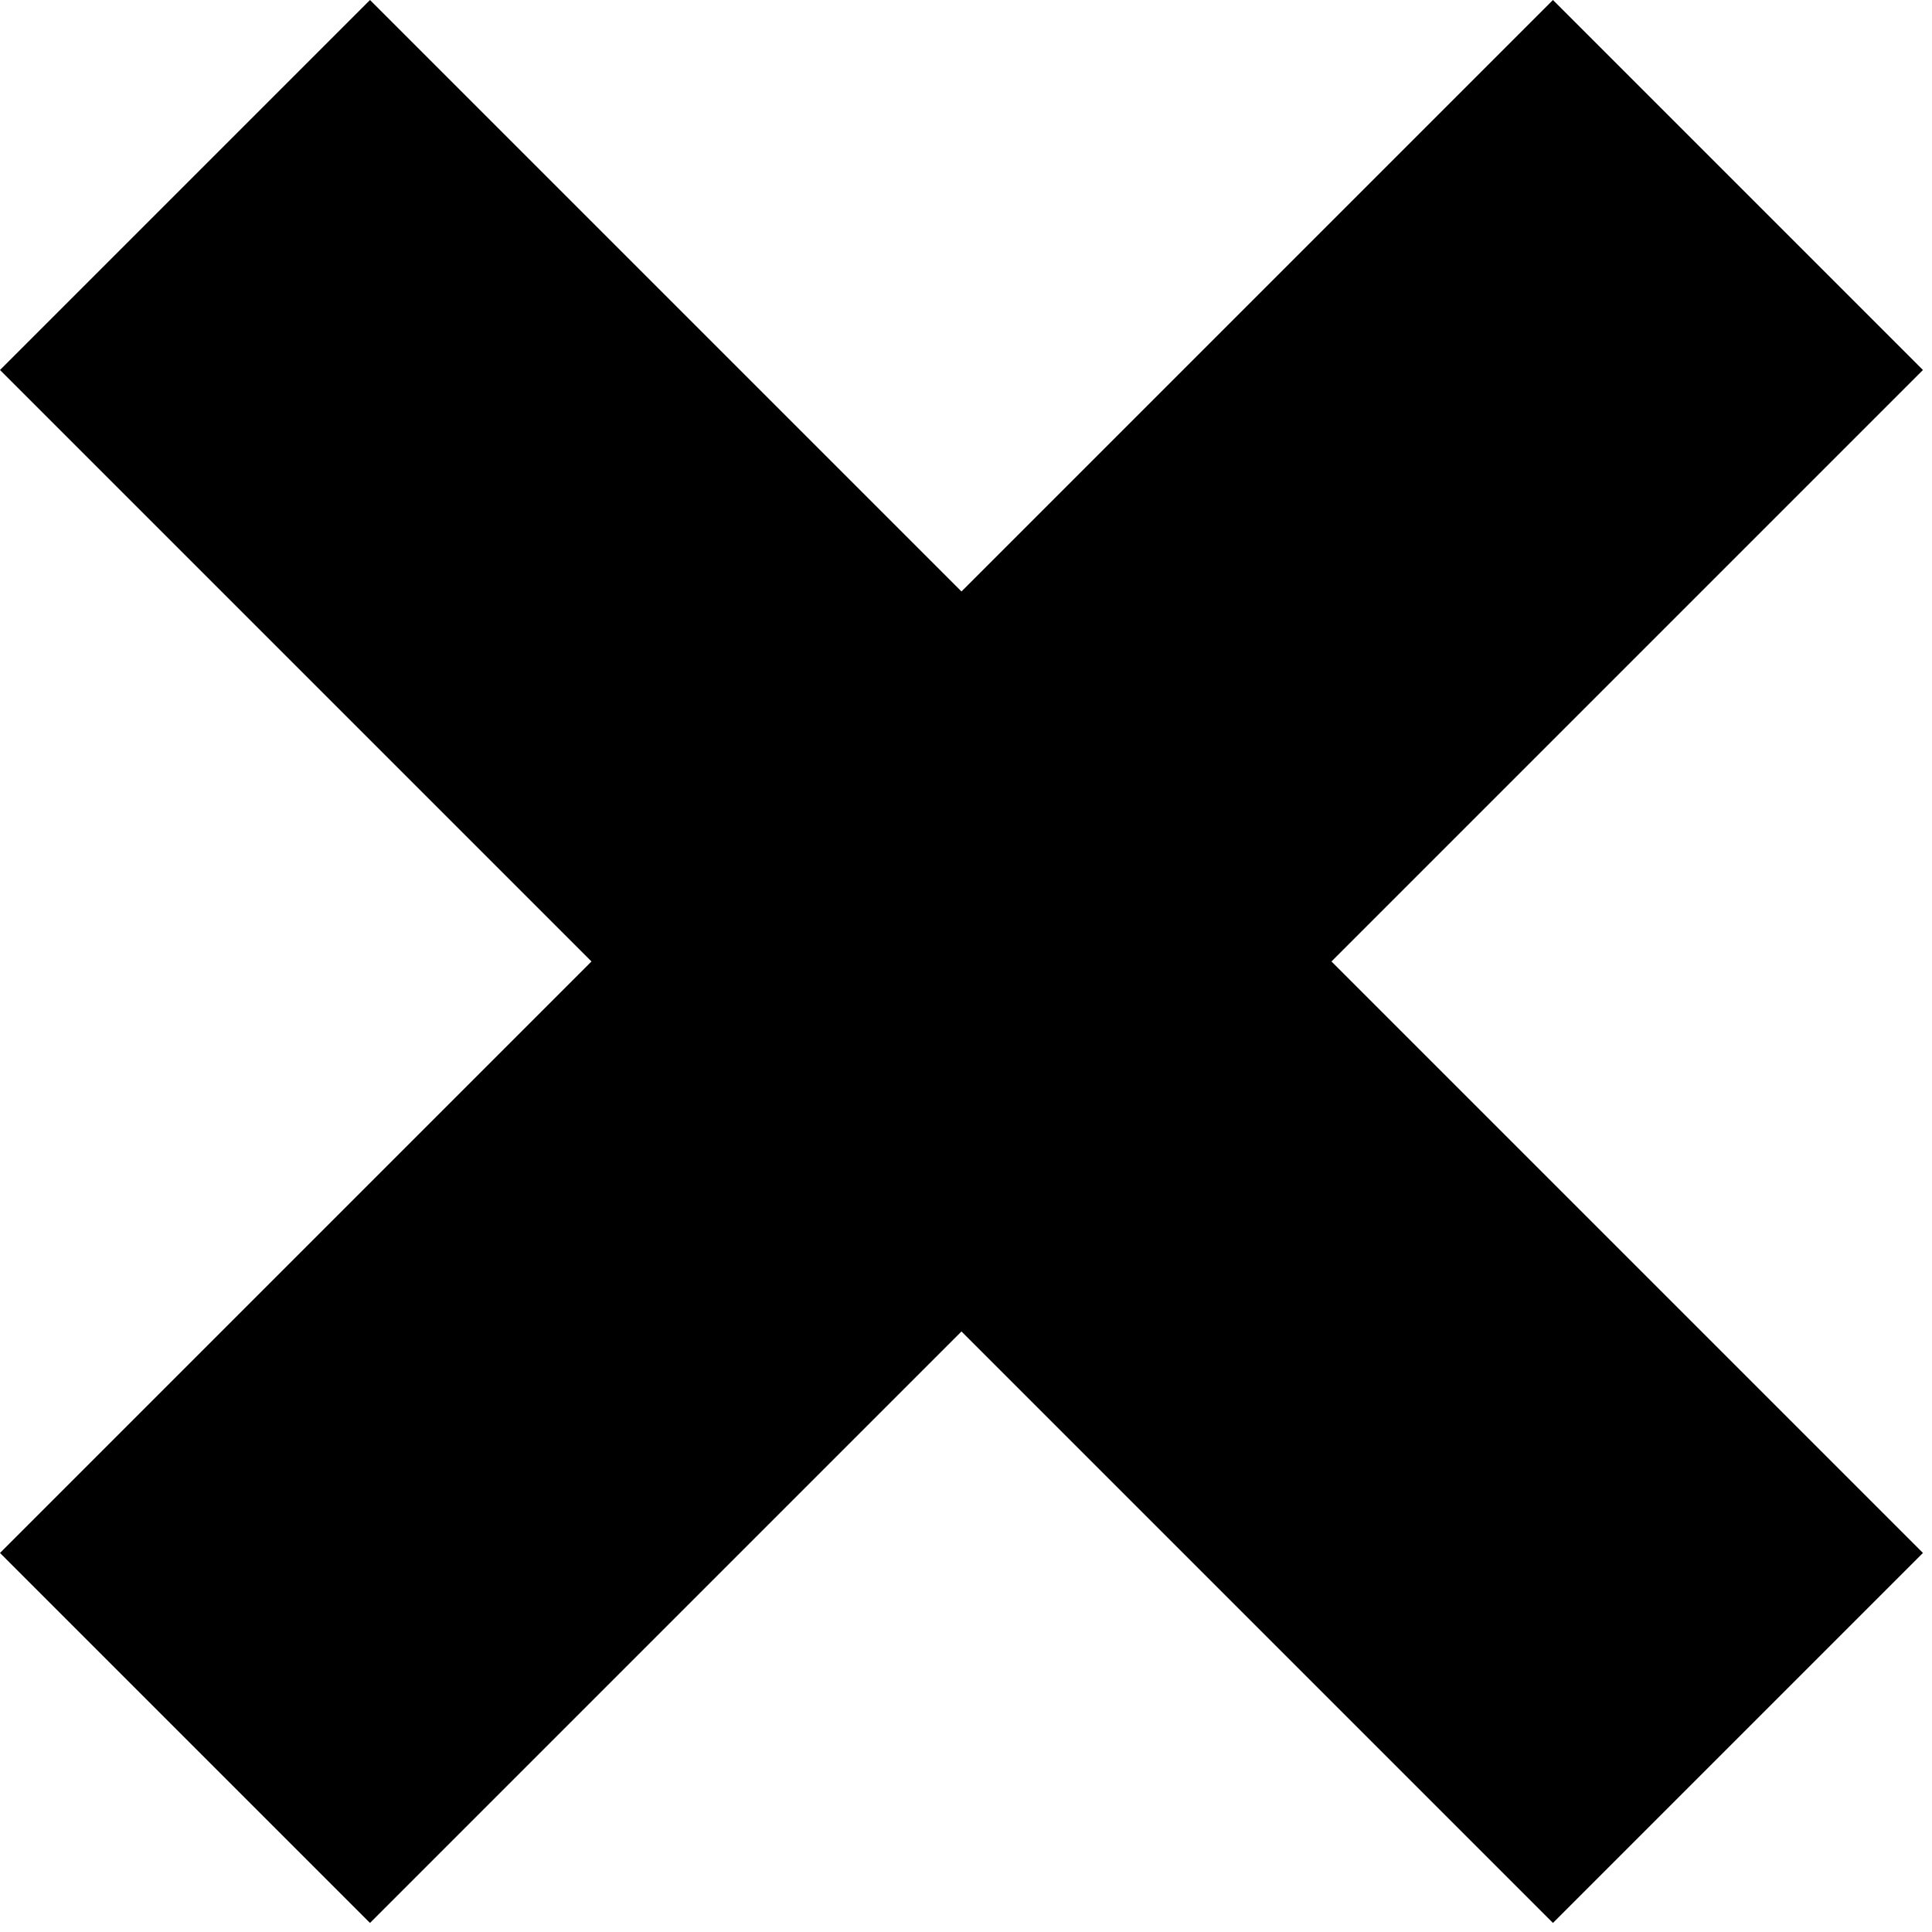
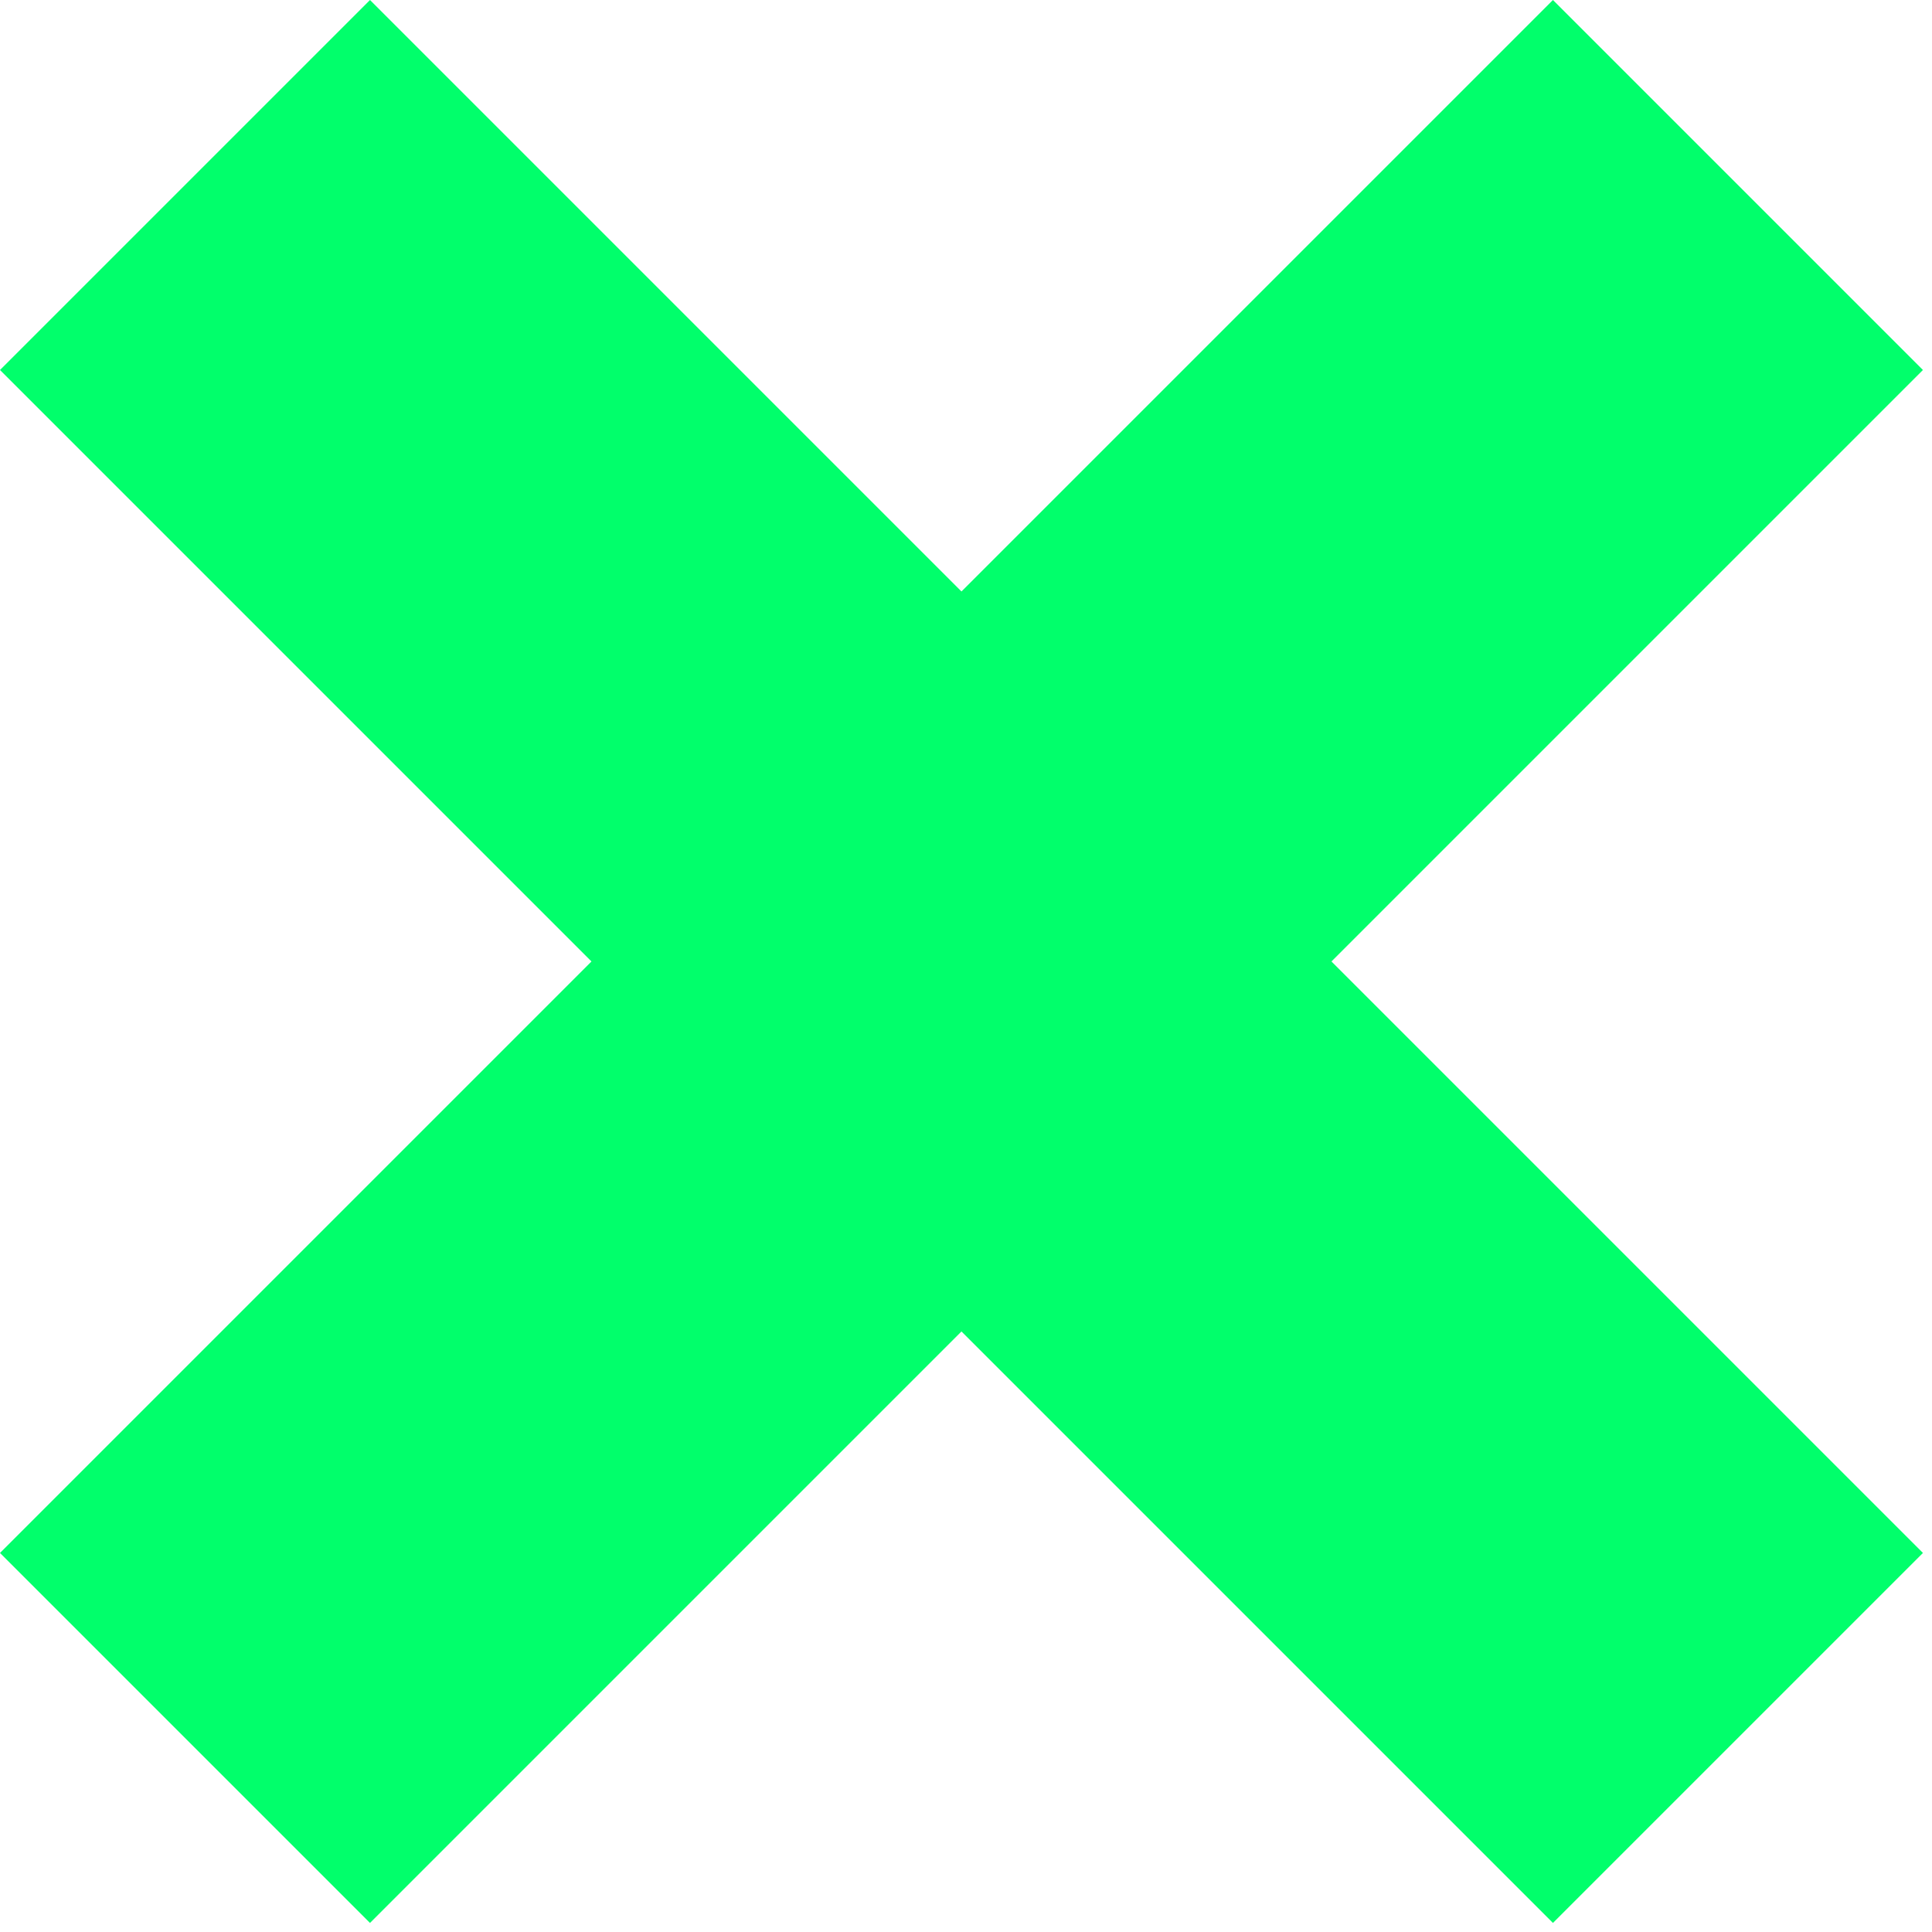
<svg xmlns="http://www.w3.org/2000/svg" width="96" height="96" viewBox="0 0 96 96" fill="none">
  <g id="Group 1">
-     <rect id="Rectangle 5" x="6.10352e-05" y="18.385" width="26" height="109.128" transform="rotate(-45 6.10352e-05 18.3848)" fill="currentColor" />
-     <rect id="Rectangle 6" x="77.165" width="26" height="109.128" transform="rotate(45 77.1649 0)" fill="currentColor" />
+     <rect id="Rectangle 5" x="6.10352e-05" y="18.385" width="26" height="109.128" transform="rotate(-45 6.10352e-05 18.3848)" fill="#01FF6B" />
+     <rect id="Rectangle 6" x="77.165" width="26" height="109.128" transform="rotate(45 77.1649 0)" fill="#01FF6B" />
  </g>
</svg>
